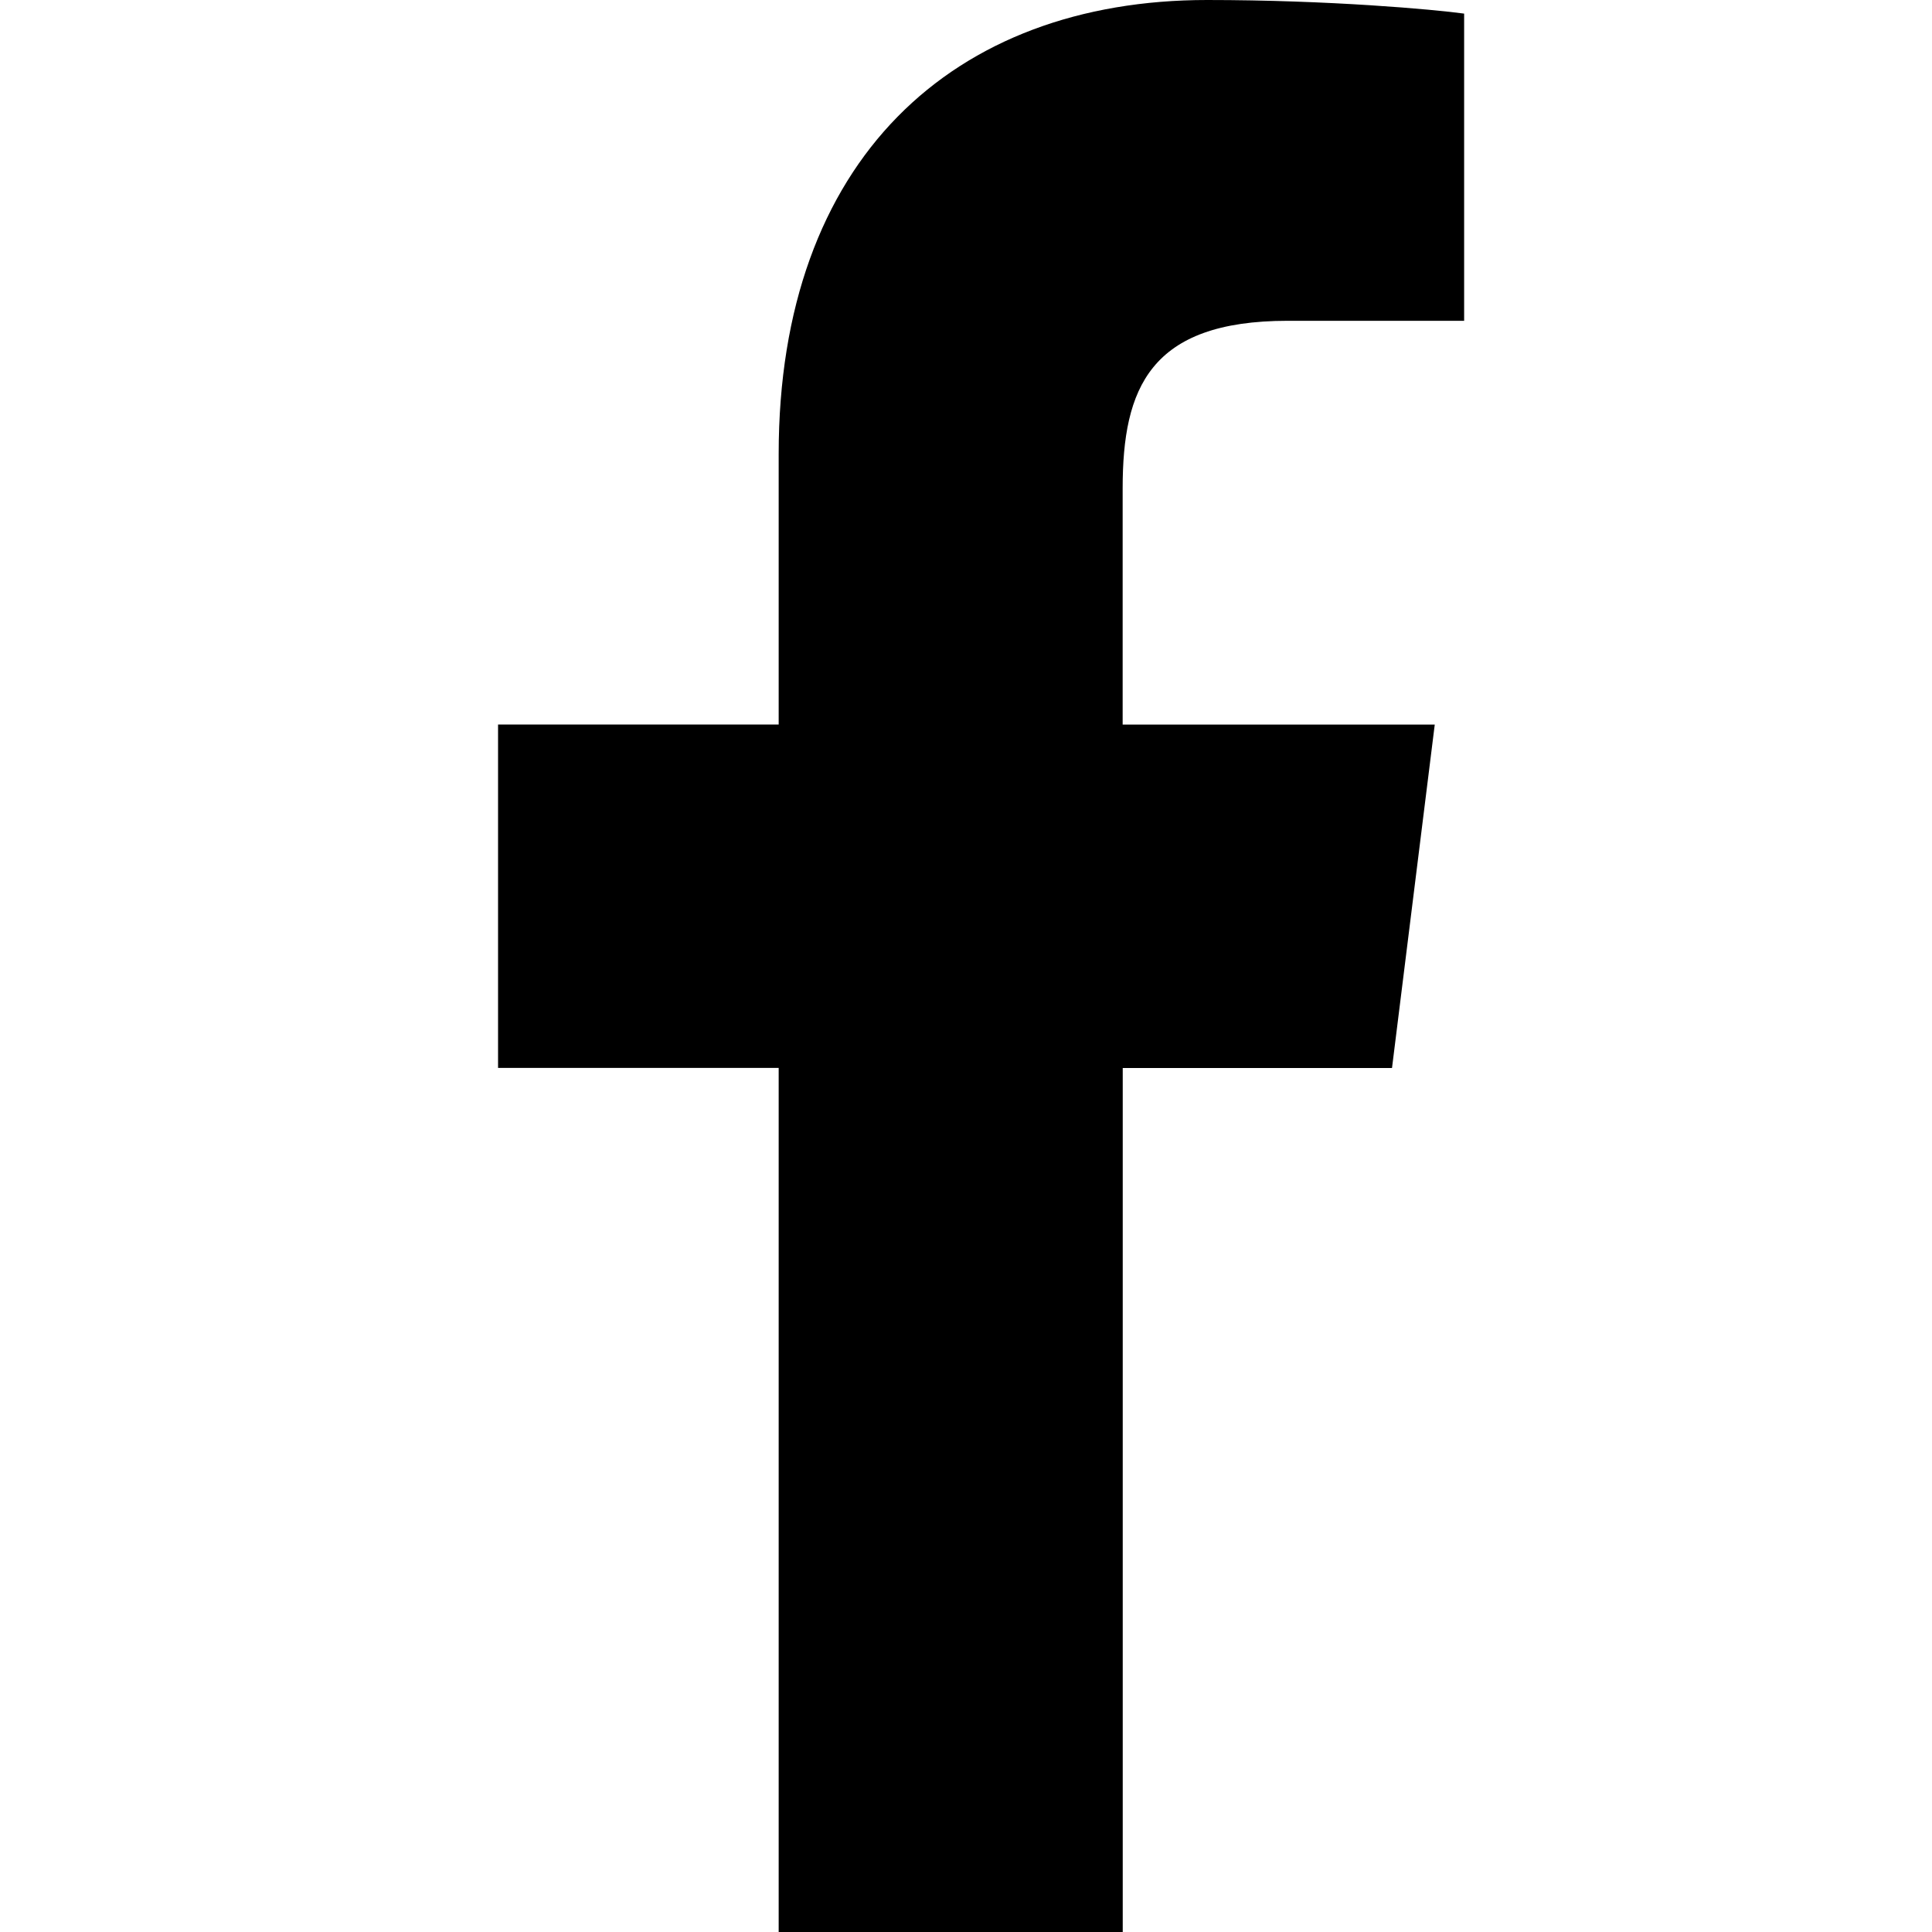
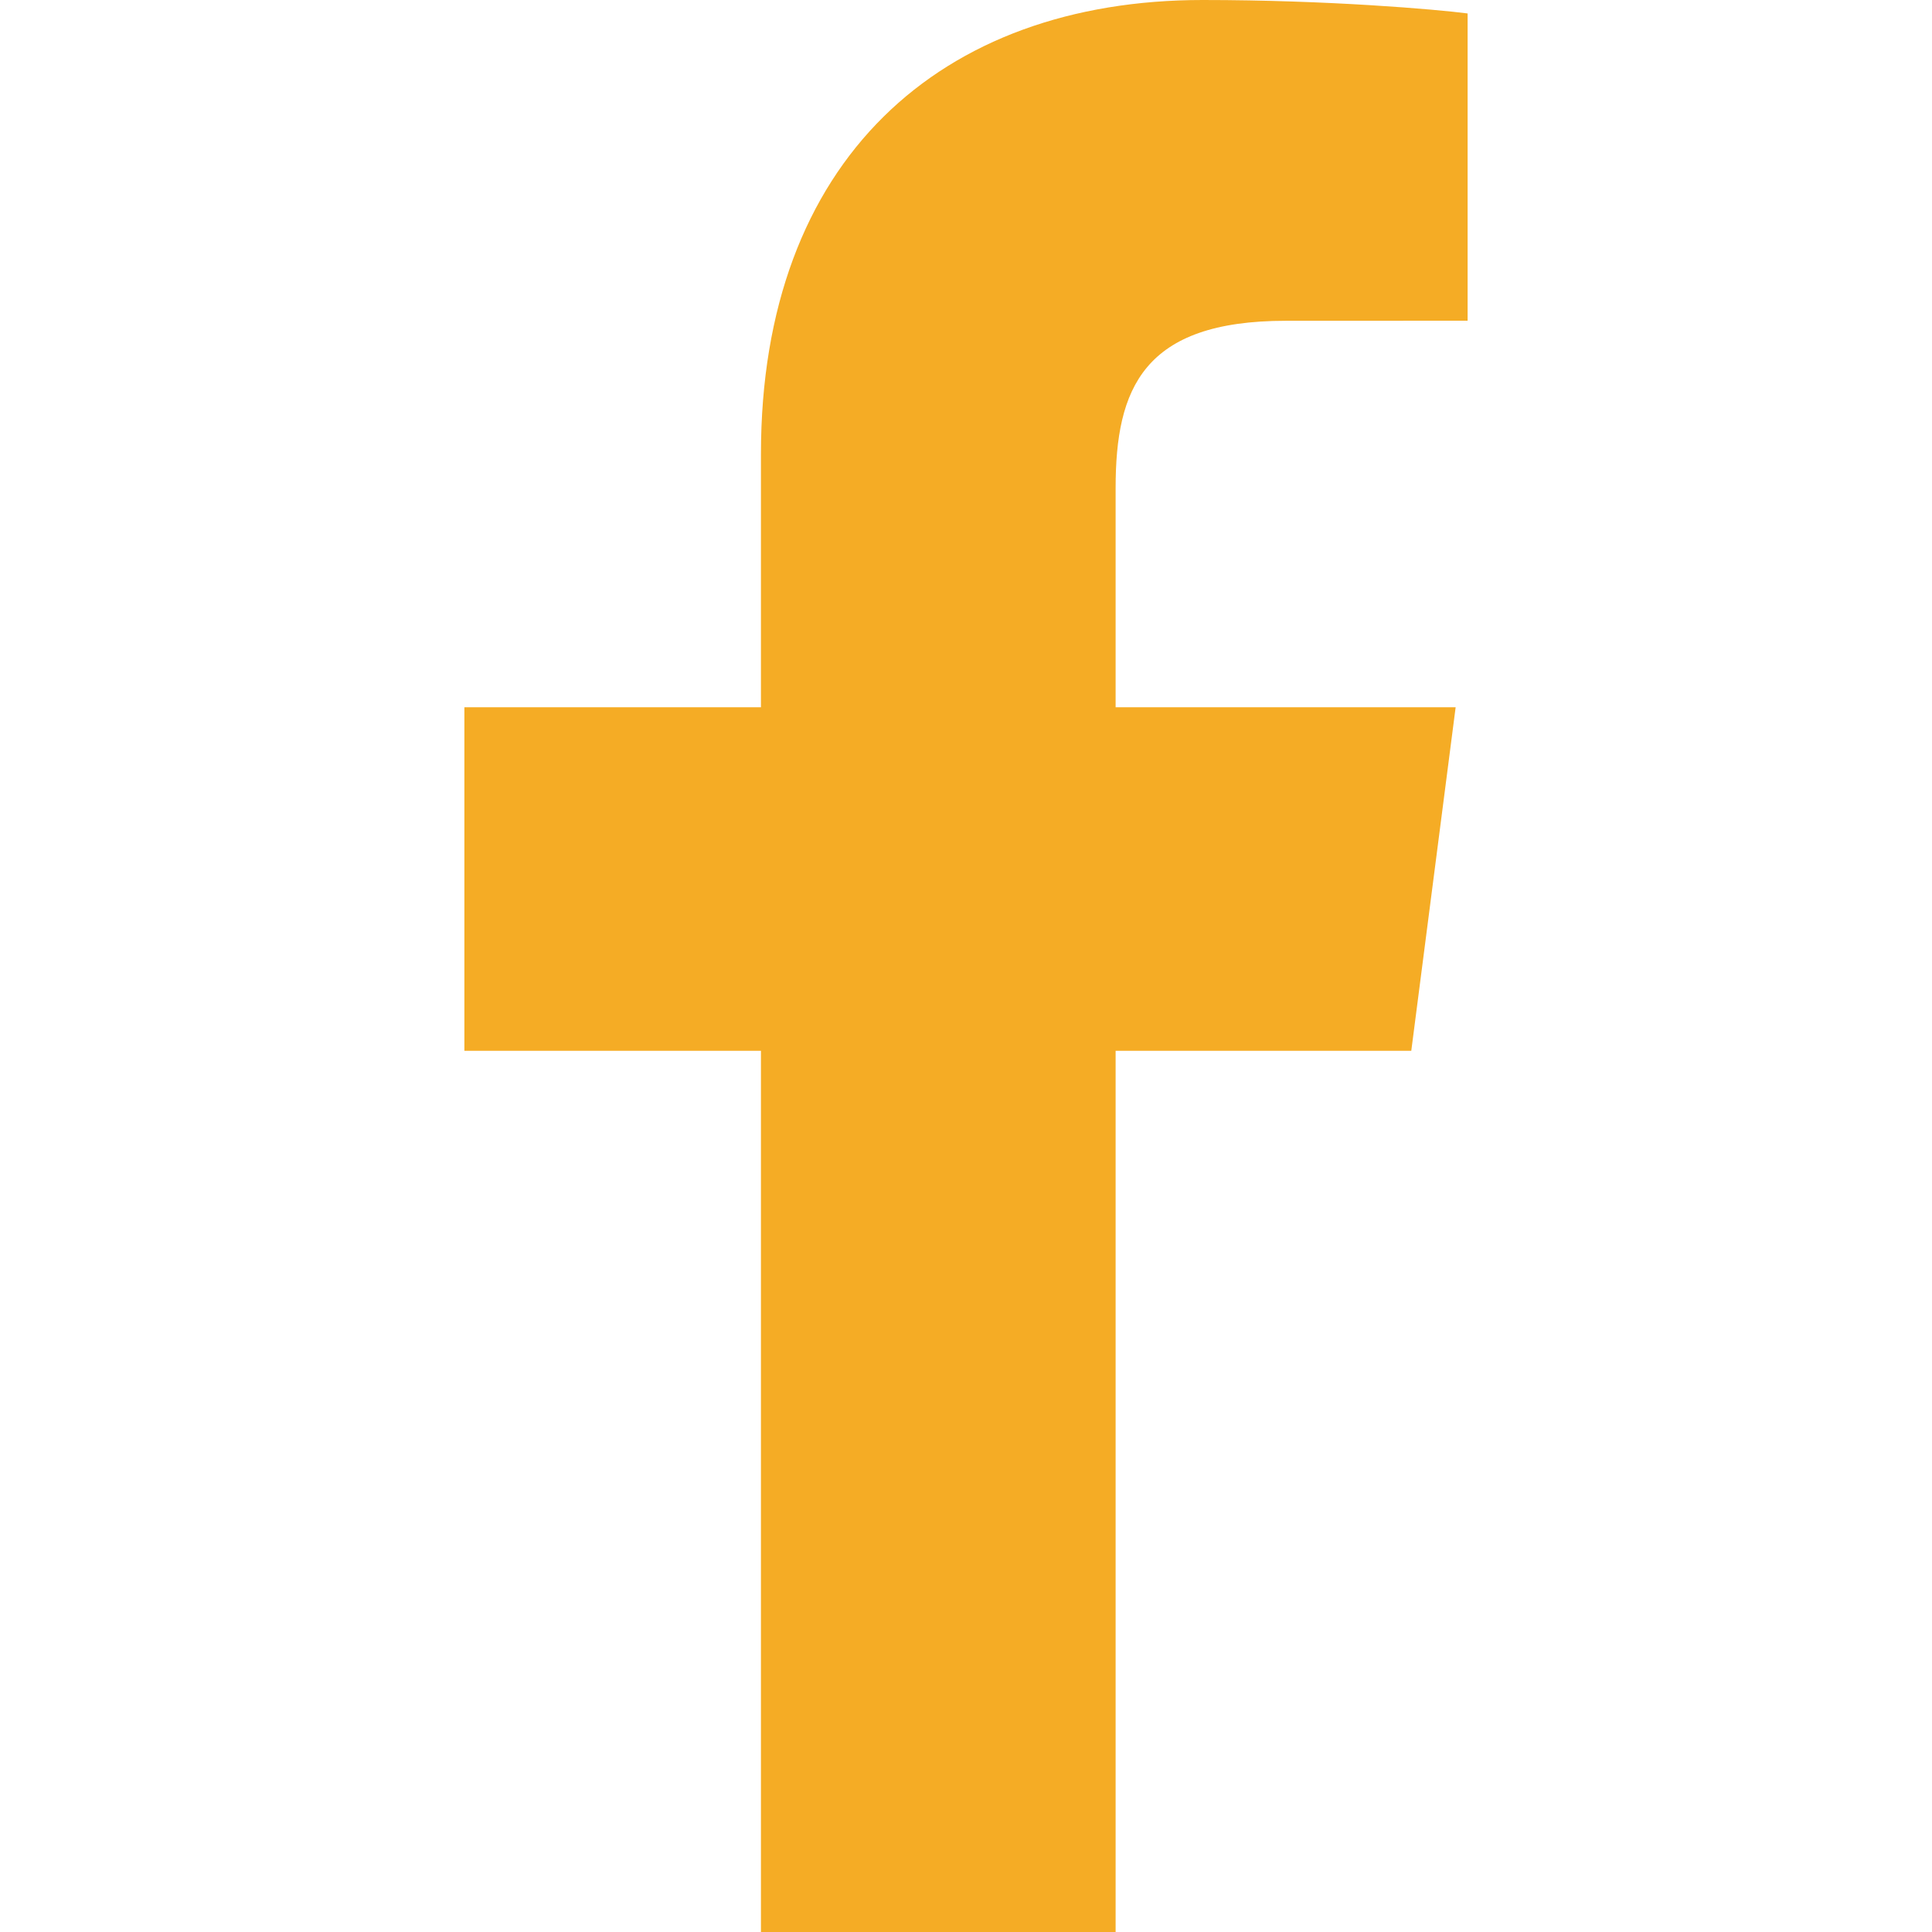
- <svg xmlns="http://www.w3.org/2000/svg" id="Bold" enable-background="new 0 0 24 24" height="512" viewBox="0 0 24 24" width="512">
-   <path d="m15.997 3.985h2.191v-3.816c-.378-.052-1.678-.169-3.192-.169-3.159 0-5.323 1.987-5.323 5.639v3.361h-3.486v4.266h3.486v10.734h4.274v-10.733h3.345l.531-4.266h-3.877v-2.939c.001-1.233.333-2.077 2.051-2.077z" />
+ <svg xmlns="http://www.w3.org/2000/svg" version="1.1" id="Capa_1" x="0px" y="0px" viewBox="0 0 155.139 155.139" style="enable-background:new 0 0 155.139 155.139;" xml:space="preserve">
+   <g>
+     <path id="f_1_" style="fill:#f5ac25;" d="M89.584,155.139V84.378h23.742l3.562-27.585H89.584V39.184   c0-7.984,2.208-13.425,13.67-13.425l14.595-0.006V1.08C115.325,0.752,106.661,0,96.577,0C75.52,0,61.104,12.853,61.104,36.452   v20.341H37.29v27.585h23.814v70.761H89.584z" />
+   </g>
+   <g>
+ </g>
+   <g>
+ </g>
+   <g>
+ </g>
+   <g>
+ </g>
+   <g>
+ </g>
+   <g>
+ </g>
+   <g>
+ </g>
+   <g>
+ </g>
+   <g>
+ </g>
+   <g>
+ </g>
+   <g>
+ </g>
+   <g>
+ </g>
+   <g>
+ </g>
+   <g>
+ </g>
+   <g>
+ </g>
</svg>
